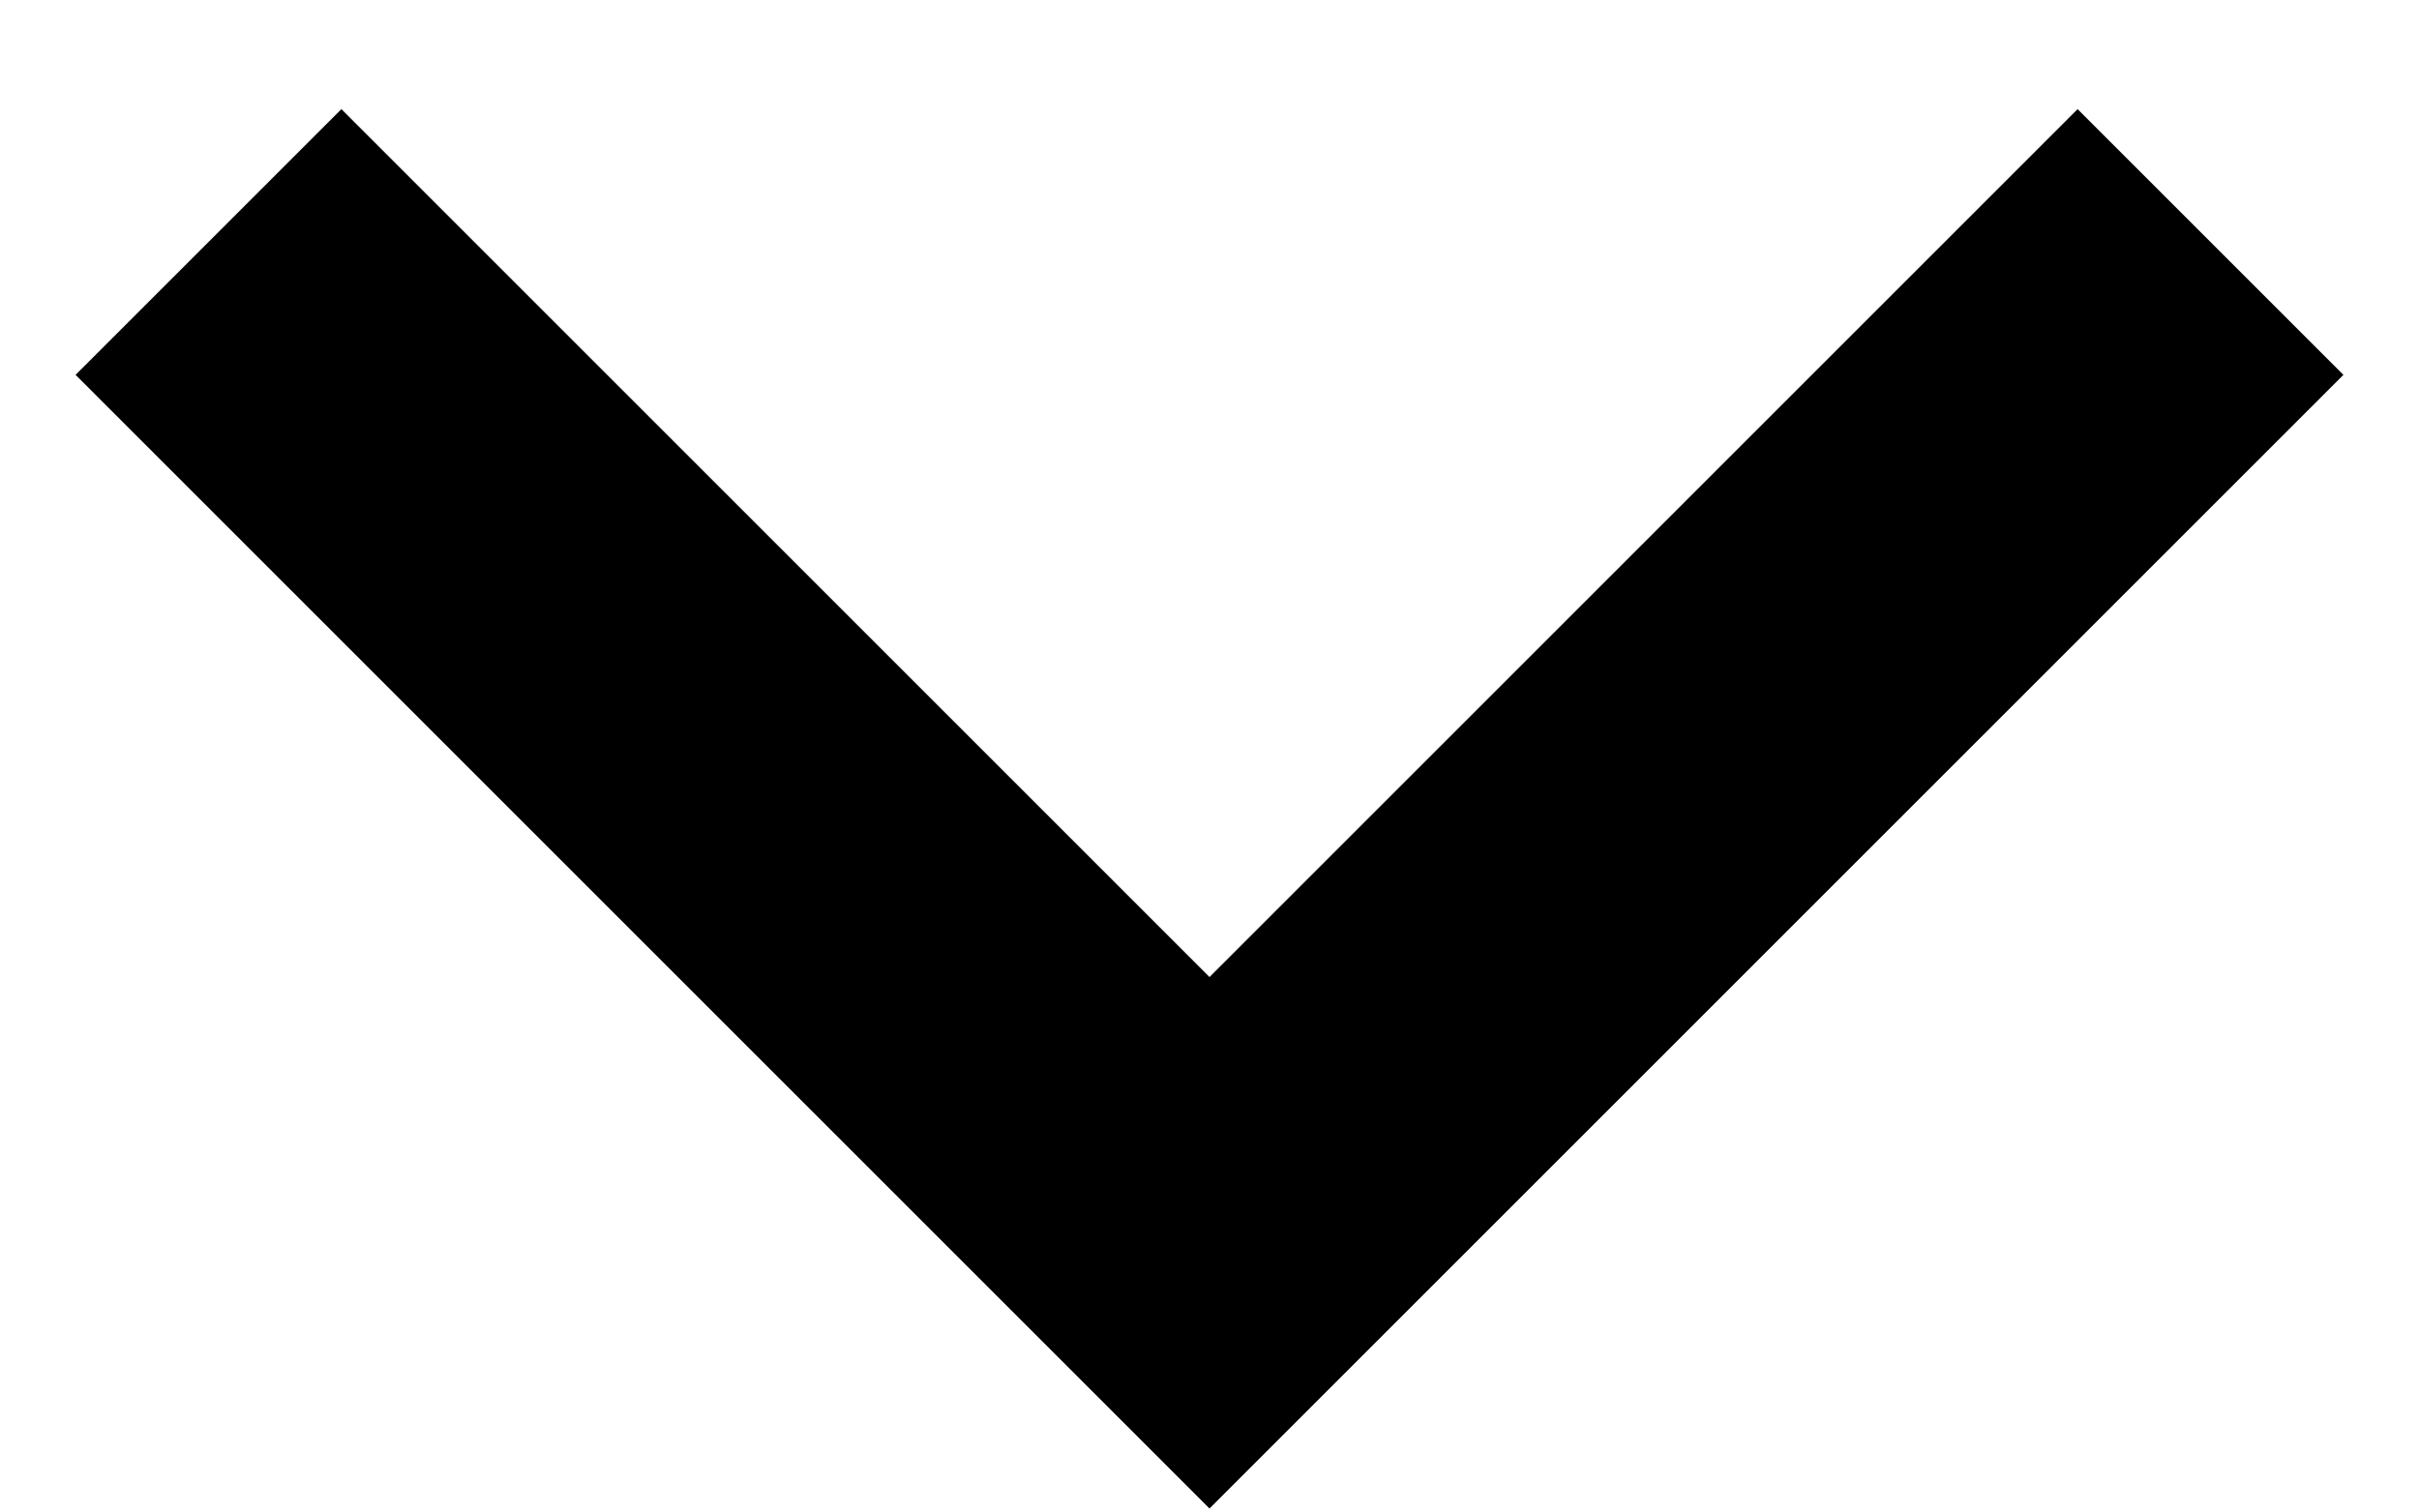
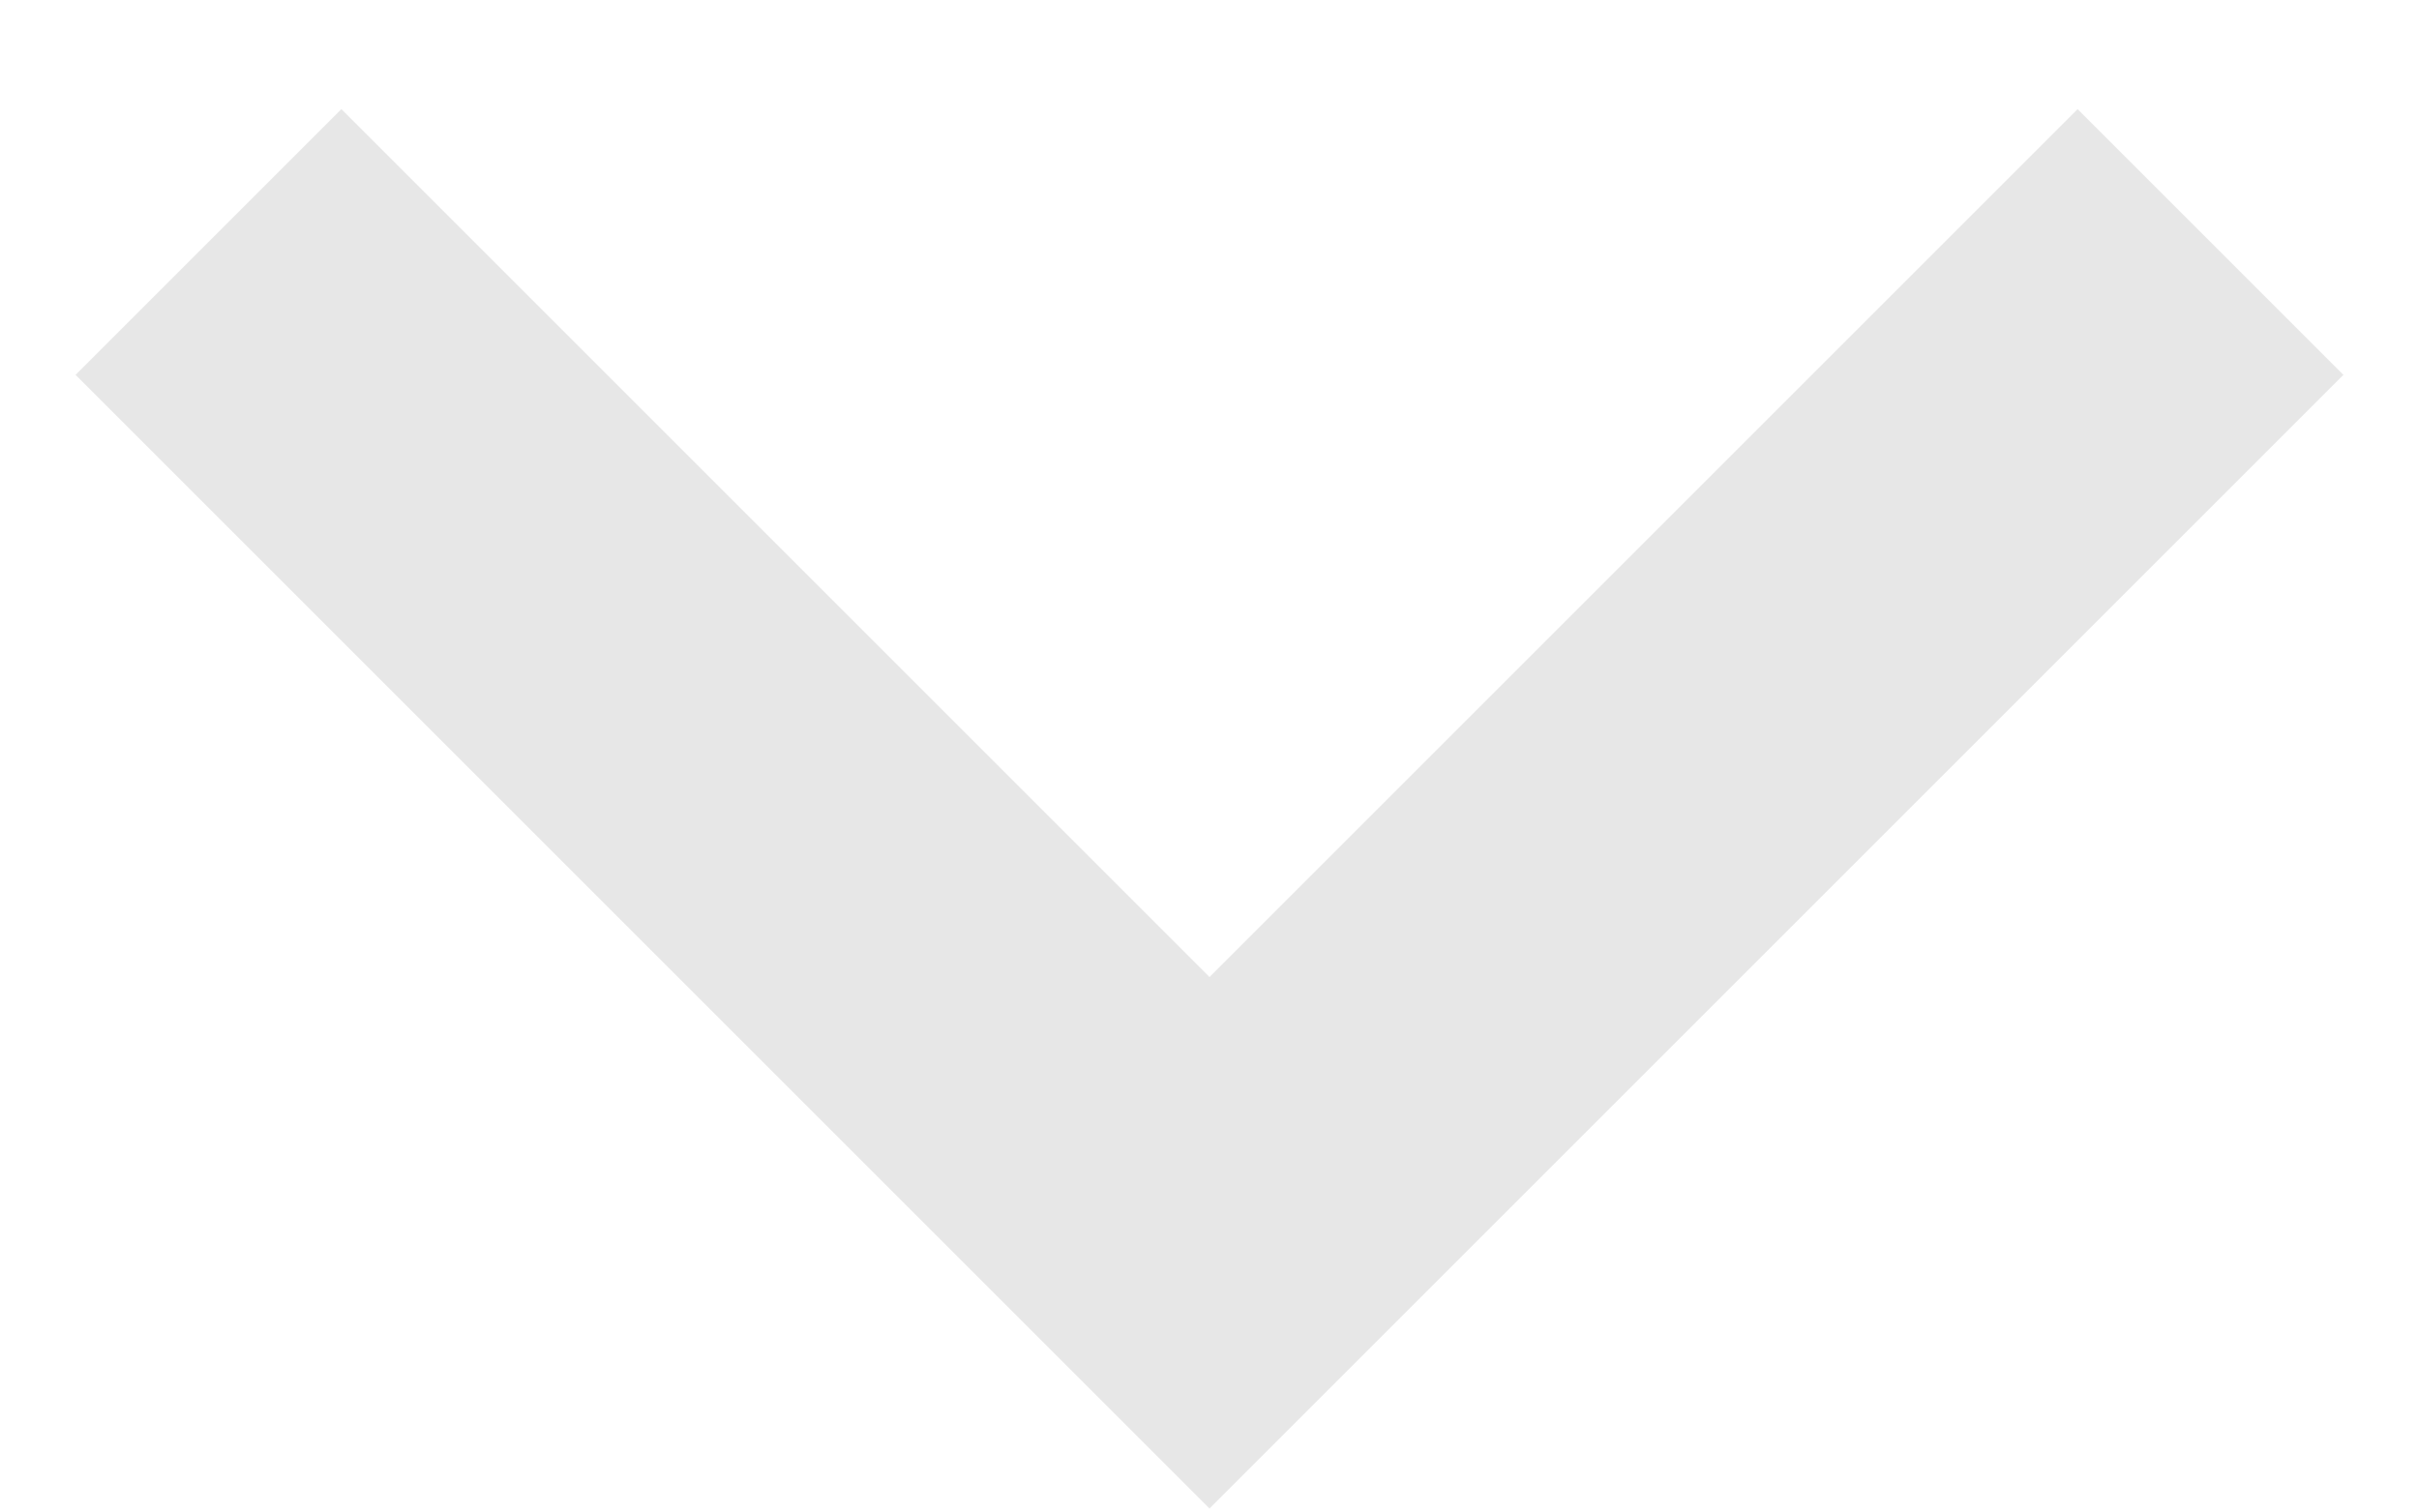
<svg xmlns="http://www.w3.org/2000/svg" width="8" height="5" viewBox="0 0 8 5" fill="none">
-   <path d="M1.129 0.361L4 3.232L6.871 0.361L7.75 1.24L4 4.99L0.25 1.24L1.129 0.361Z" fill="black" />
+   <path d="M1.129 0.361L4 3.232L6.871 0.361L7.75 1.24L4 4.99L0.25 1.24L1.129 0.361Z" fill="#E7E7E7" />
</svg>
